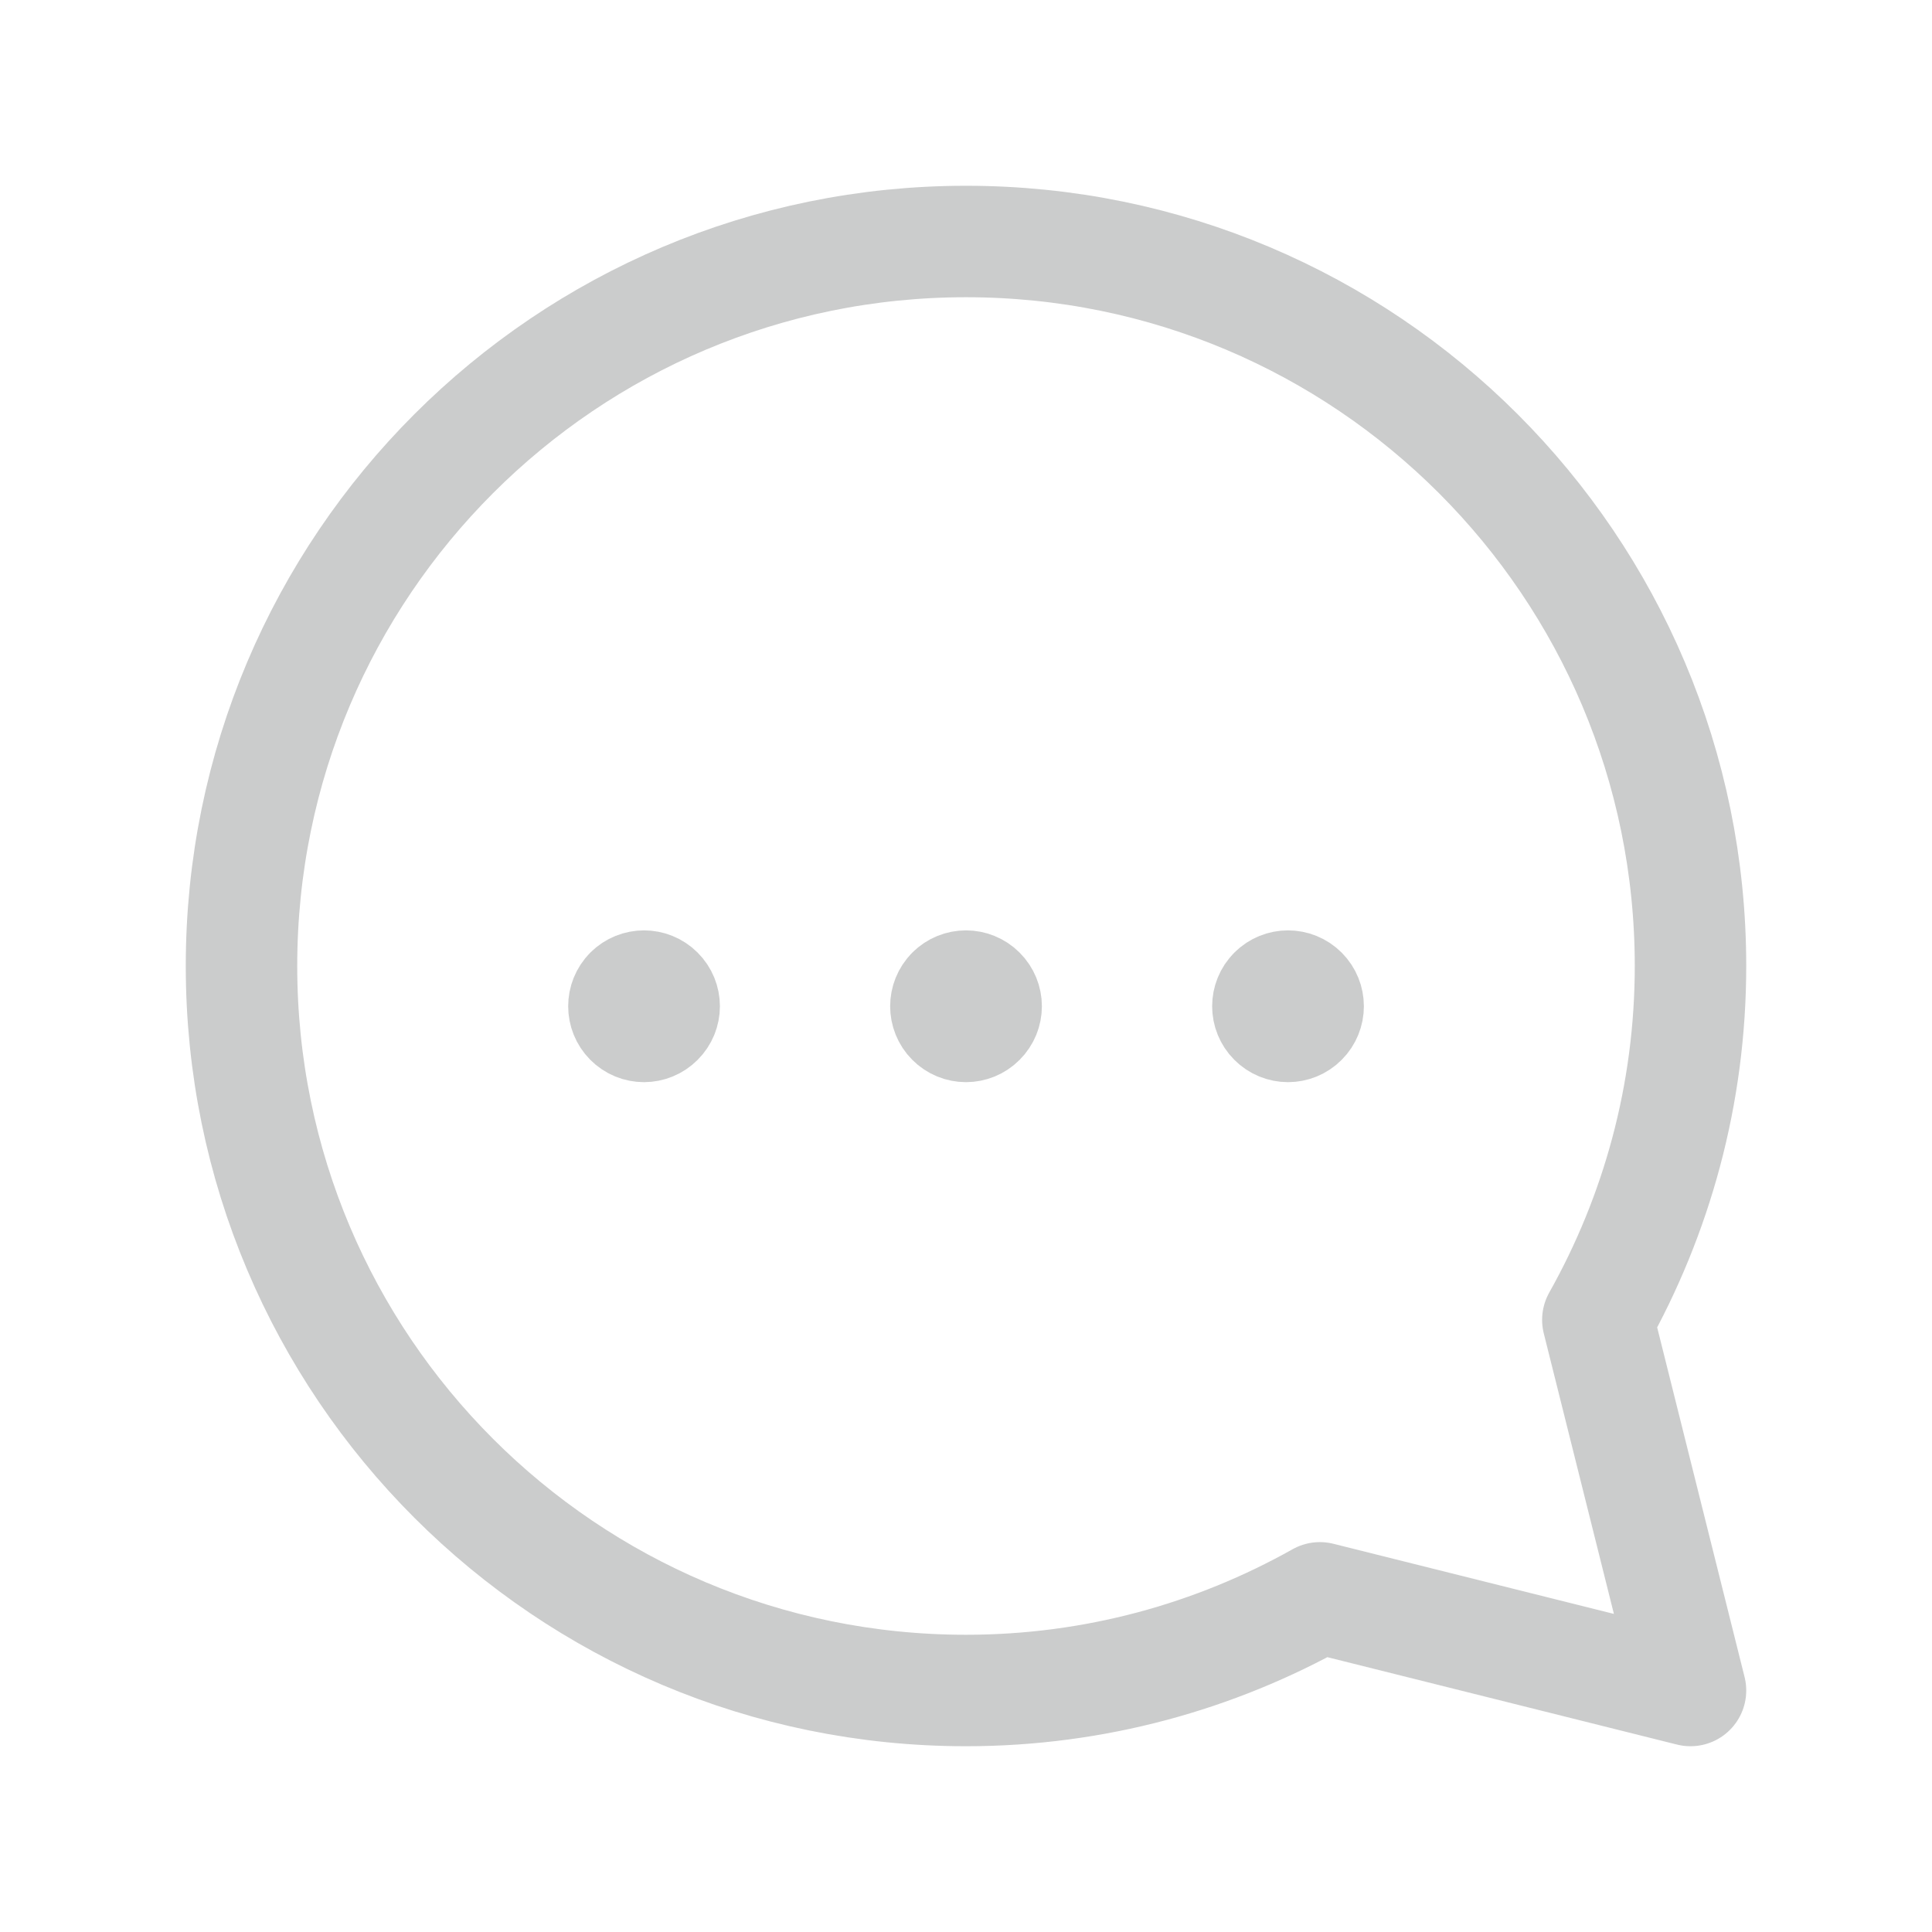
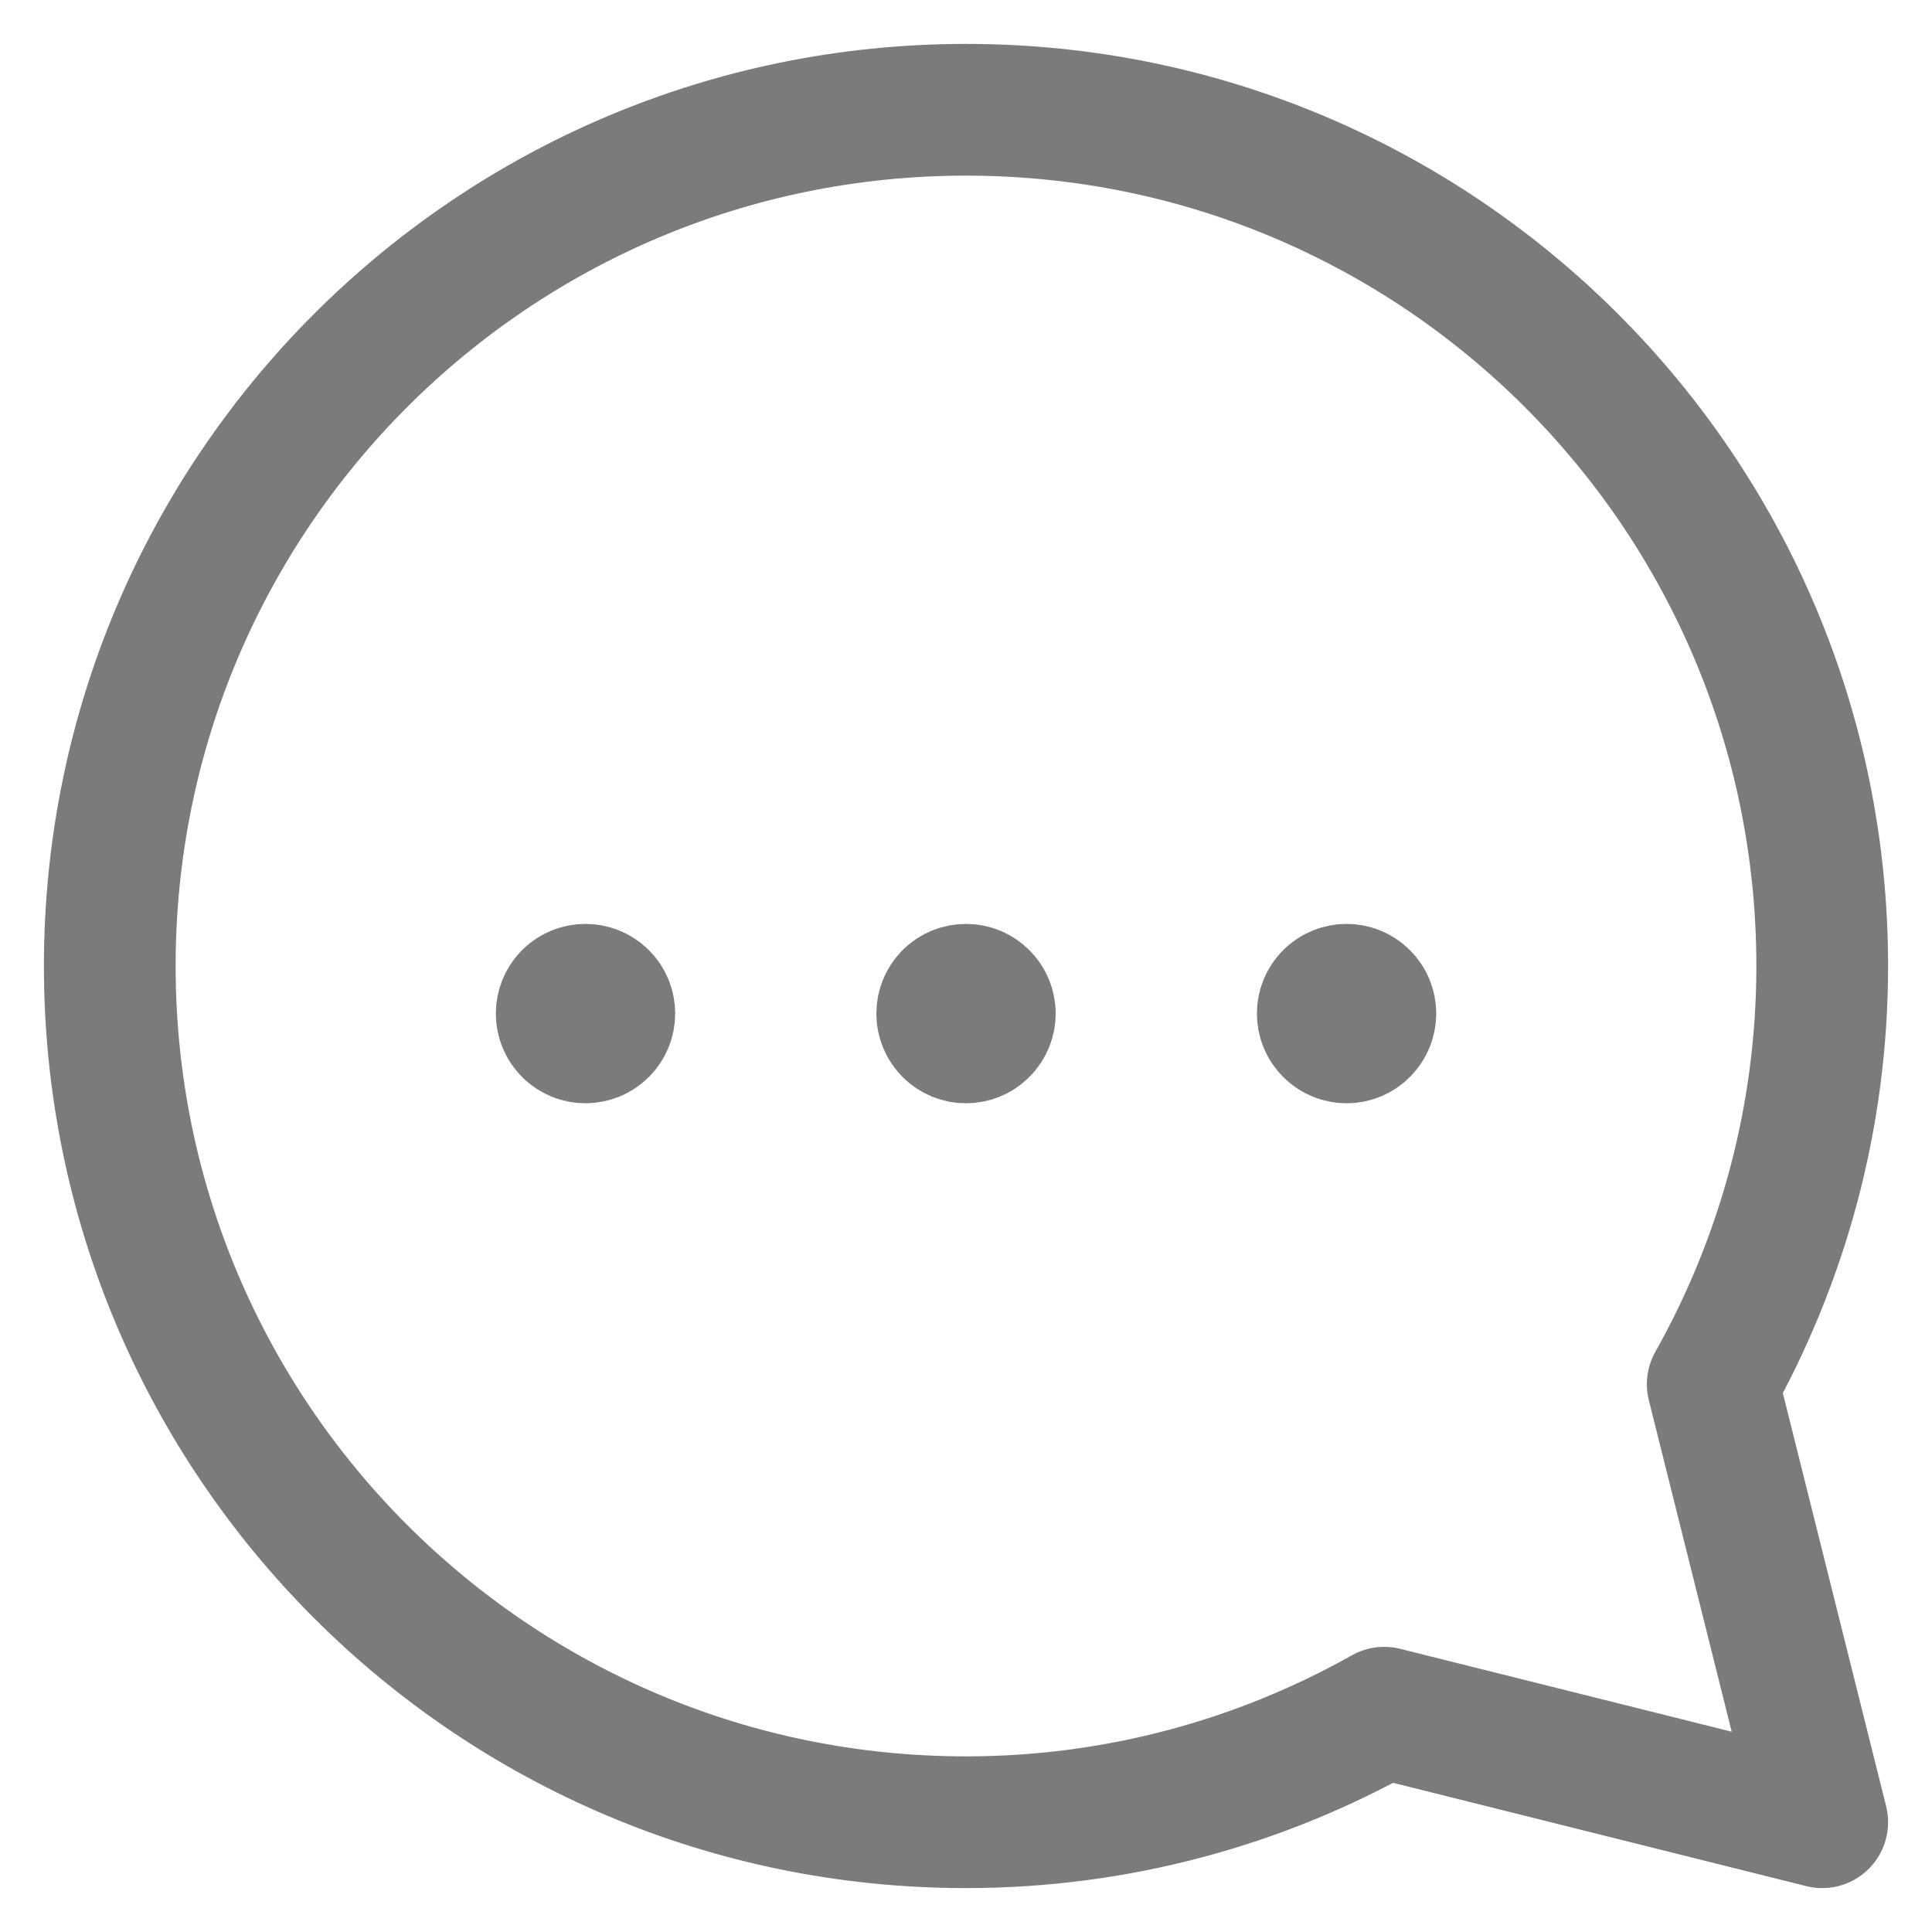
- <svg xmlns="http://www.w3.org/2000/svg" width="26" height="26" viewBox="0 0 26 26" fill="none">
-   <path fill-rule="evenodd" clip-rule="evenodd" d="M21.503 17.762C22.294 16.354 22.75 14.731 22.75 13C22.75 7.615 18.385 3.25 13 3.25C7.615 3.25 3.25 7.615 3.25 13C3.25 18.385 7.615 22.75 13 22.75C14.731 22.75 16.354 22.294 17.762 21.503L22.75 22.75L21.503 17.762Z" stroke="#797C7B" stroke-opacity="0.39" stroke-width="1.5" stroke-linecap="round" stroke-linejoin="round" />
-   <path d="M12.808 13.35C12.914 13.244 13.085 13.244 13.191 13.35C13.298 13.456 13.298 13.627 13.191 13.733C13.085 13.84 12.914 13.84 12.808 13.733C12.703 13.627 12.703 13.456 12.808 13.35" stroke="#797C7B" stroke-opacity="0.39" stroke-width="1.5" stroke-linecap="round" stroke-linejoin="round" />
-   <path d="M8.475 13.35C8.581 13.244 8.752 13.244 8.858 13.35C8.965 13.456 8.965 13.627 8.858 13.733C8.752 13.84 8.581 13.84 8.475 13.733C8.37 13.627 8.37 13.456 8.475 13.35" stroke="#797C7B" stroke-opacity="0.39" stroke-width="1.5" stroke-linecap="round" stroke-linejoin="round" />
-   <path d="M17.142 13.35C17.248 13.244 17.419 13.244 17.525 13.35C17.631 13.456 17.631 13.627 17.525 13.733C17.419 13.84 17.248 13.84 17.142 13.733C17.036 13.627 17.036 13.456 17.142 13.35" stroke="#797C7B" stroke-opacity="0.39" stroke-width="1.5" stroke-linecap="round" stroke-linejoin="round" />
+ <svg xmlns="http://www.w3.org/2000/svg" width="22" height="22" viewBox="0 0 22 22" fill="none">
+   <path fill-rule="evenodd" clip-rule="evenodd" d="M19.503 15.762C20.294 14.354 20.75 12.731 20.75 11C20.75 5.615 16.385 1.25 11 1.25C5.615 1.25 1.25 5.615 1.25 11C1.25 16.385 5.615 20.75 11 20.75C12.731 20.75 14.354 20.294 15.762 19.503L20.75 20.75L19.503 15.762Z" stroke="#797C7B" stroke-width="1.5" stroke-linecap="round" stroke-linejoin="round" />
+   <path d="M10.808 11.35C10.914 11.244 11.085 11.244 11.191 11.35C11.298 11.456 11.298 11.627 11.191 11.733C11.085 11.84 10.914 11.84 10.808 11.733C10.703 11.627 10.703 11.456 10.808 11.35" stroke="#797C7B" stroke-width="1.5" stroke-linecap="round" stroke-linejoin="round" />
+   <path d="M6.475 11.35C6.581 11.244 6.752 11.244 6.859 11.35C6.965 11.456 6.965 11.627 6.859 11.733C6.752 11.84 6.581 11.84 6.475 11.733C6.37 11.627 6.37 11.456 6.475 11.35" stroke="#797C7B" stroke-width="1.5" stroke-linecap="round" stroke-linejoin="round" />
+   <path d="M15.142 11.35C15.248 11.244 15.419 11.244 15.525 11.35C15.631 11.456 15.631 11.627 15.525 11.733C15.419 11.84 15.248 11.84 15.142 11.733C15.036 11.627 15.036 11.456 15.142 11.35" stroke="#797C7B" stroke-width="1.5" stroke-linecap="round" stroke-linejoin="round" />
</svg>
